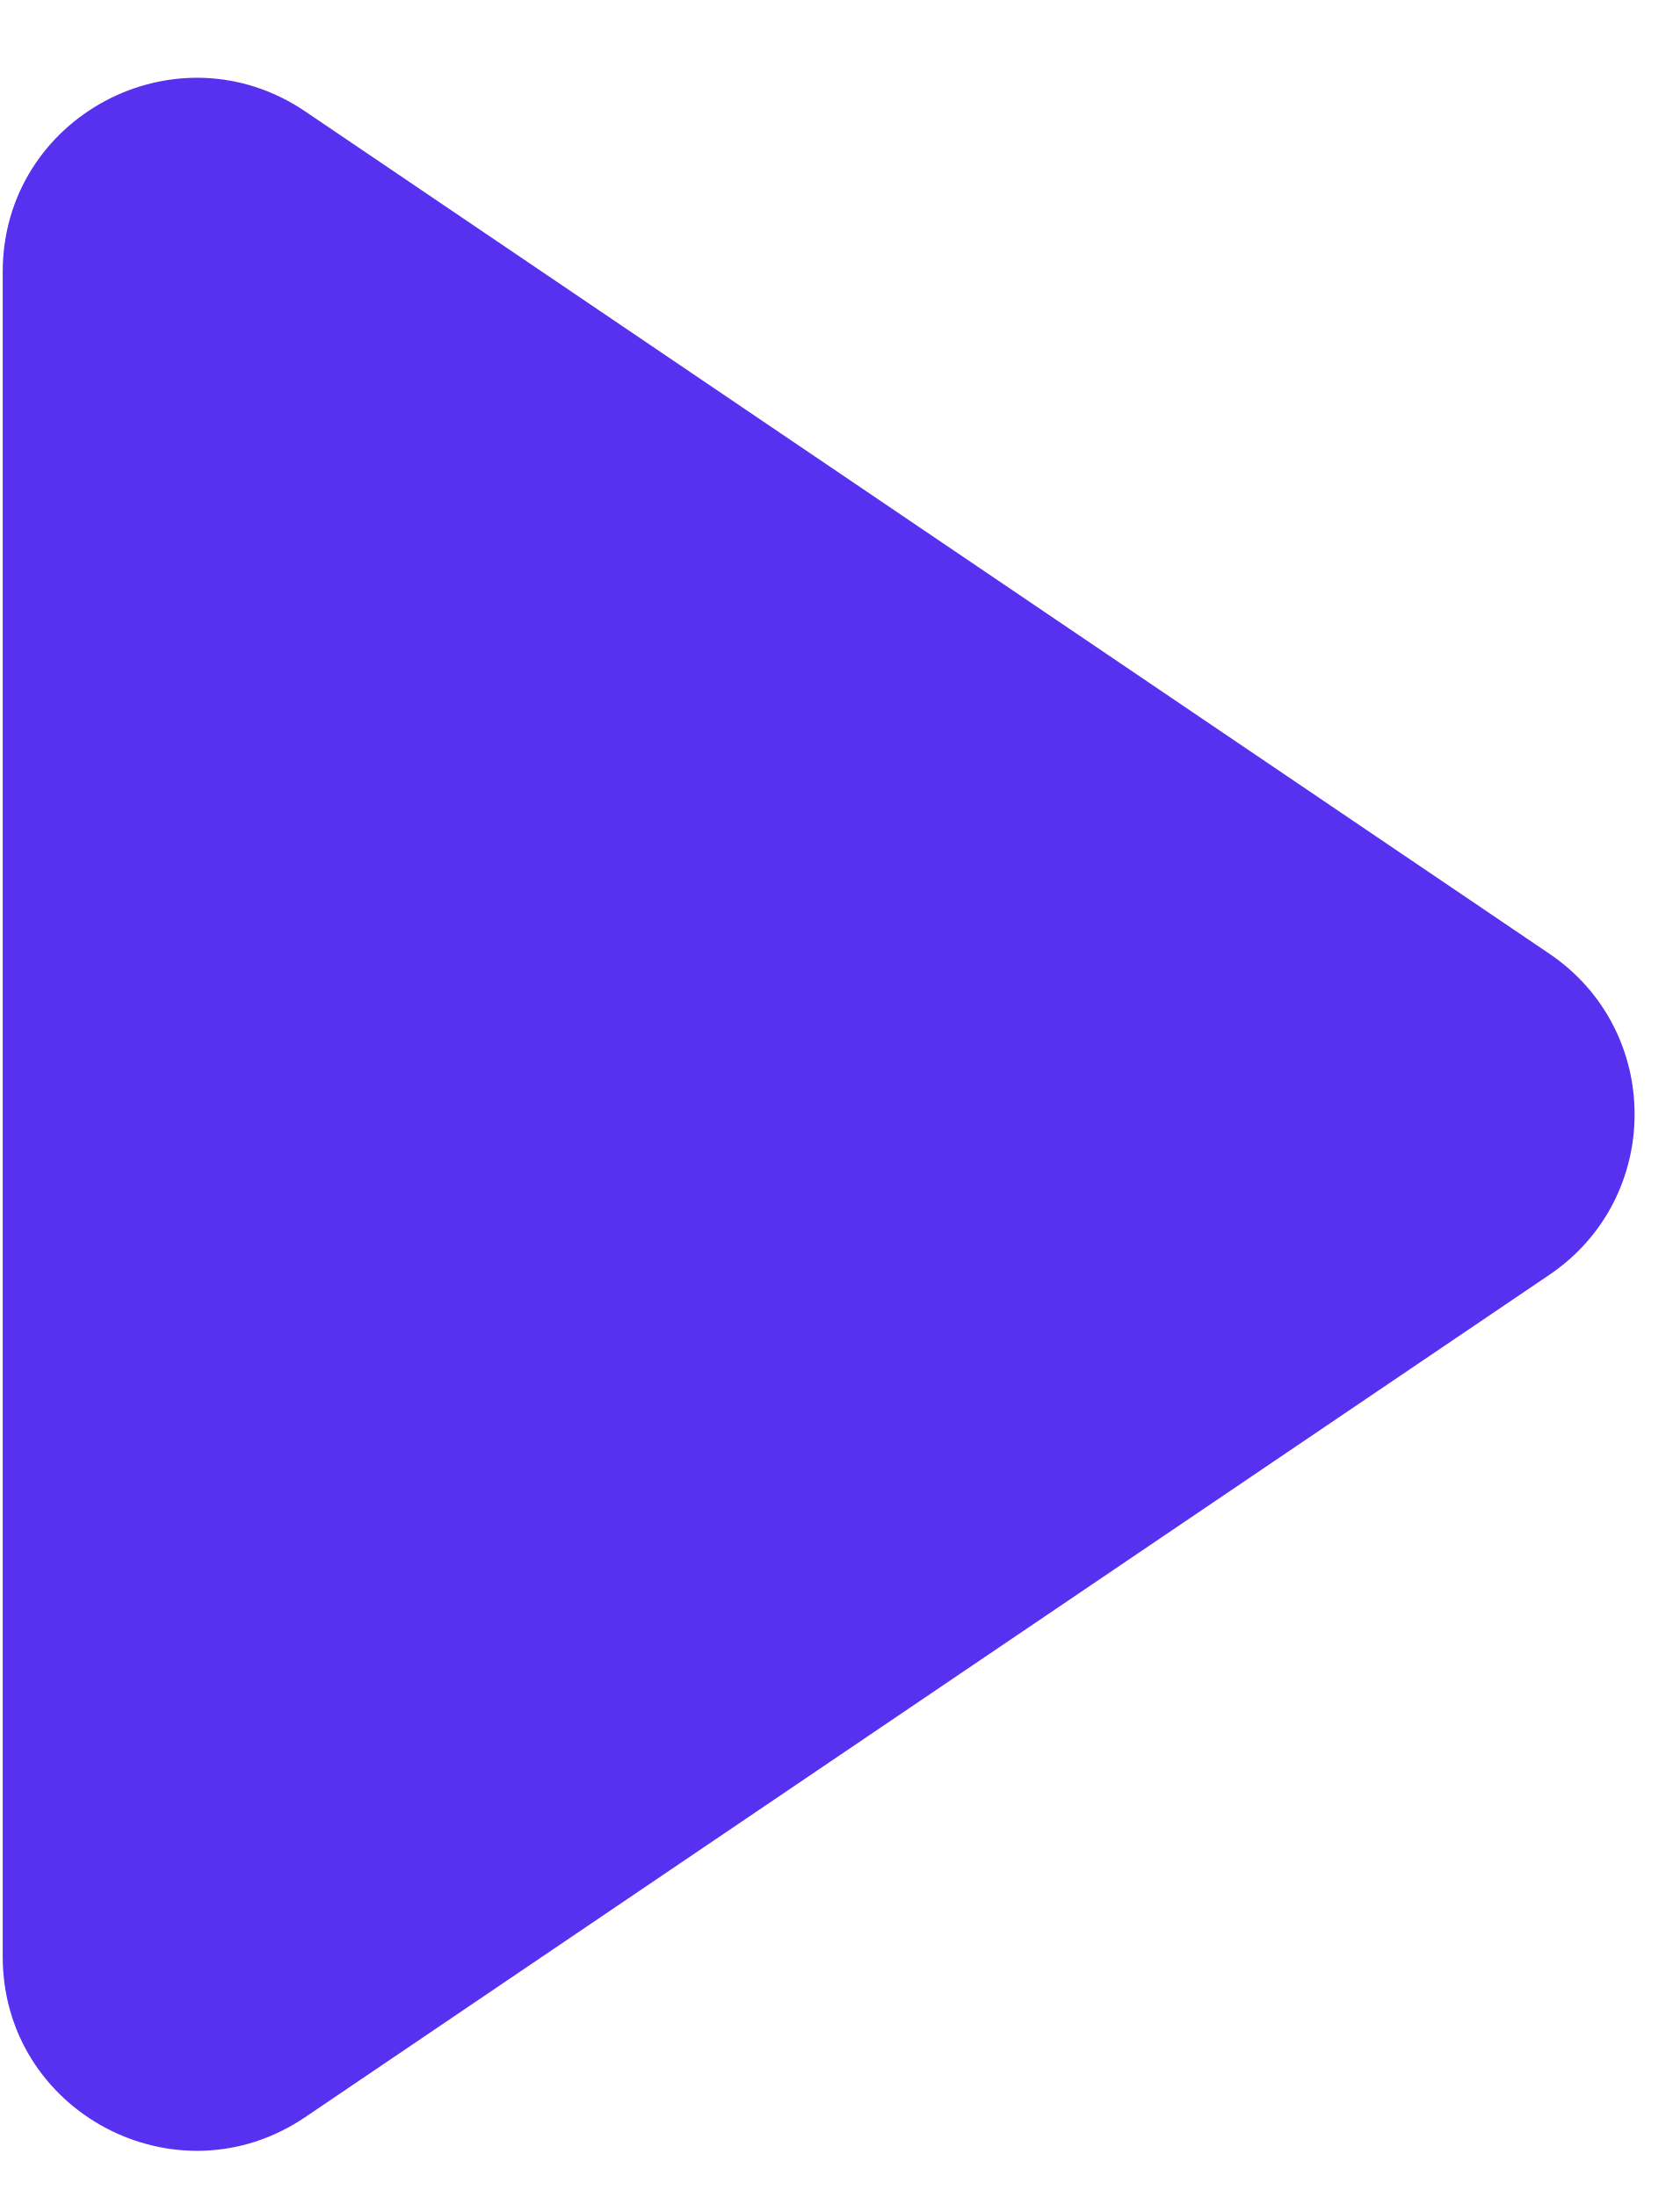
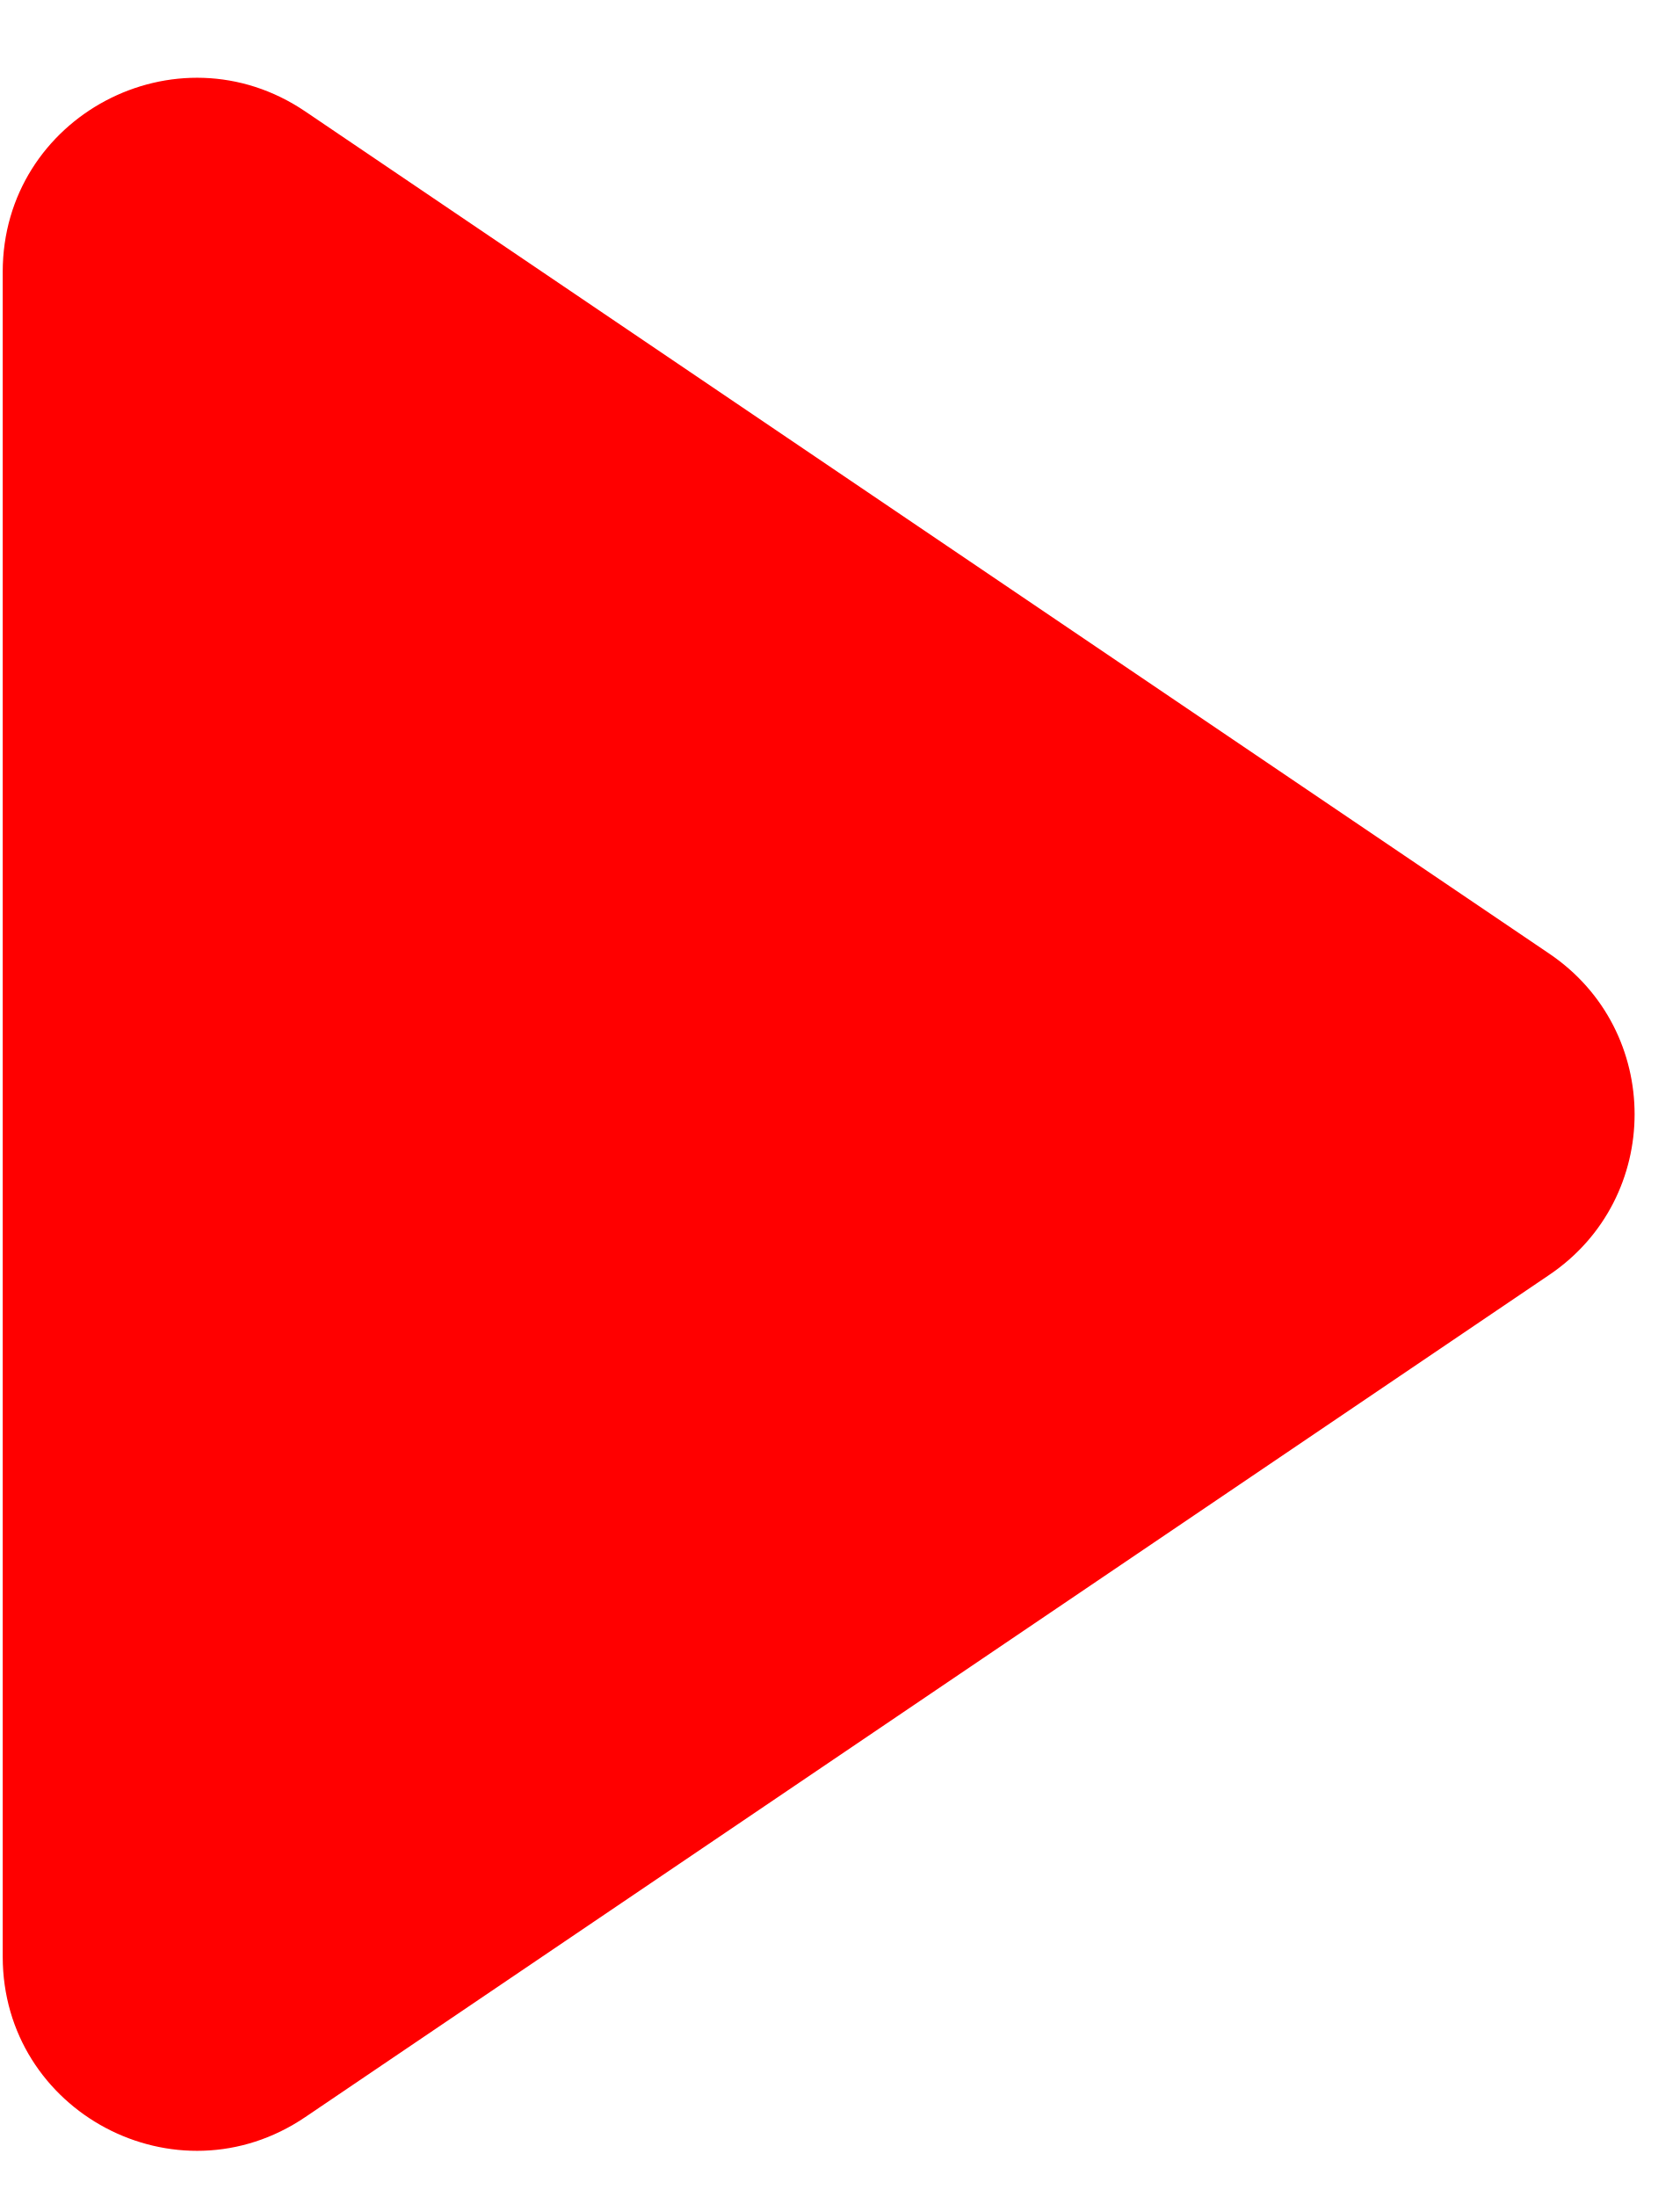
<svg xmlns="http://www.w3.org/2000/svg" width="13" height="17" viewBox="0 0 13 17" fill="none">
-   <path d="M11.991 7.38C12.87 7.975 12.87 9.269 11.991 9.864L2.362 16.382C1.365 17.057 0.021 16.343 0.021 15.14L0.021 2.104C0.021 0.901 1.365 0.188 2.362 0.862L11.991 7.38Z" fill="#5831F0" />
+   <path d="M11.991 7.38C12.87 7.975 12.87 9.269 11.991 9.864L2.362 16.382C1.365 17.057 0.021 16.343 0.021 15.14L0.021 2.104C0.021 0.901 1.365 0.188 2.362 0.862L11.991 7.38Z" fill="#ff0000" />
</svg>
